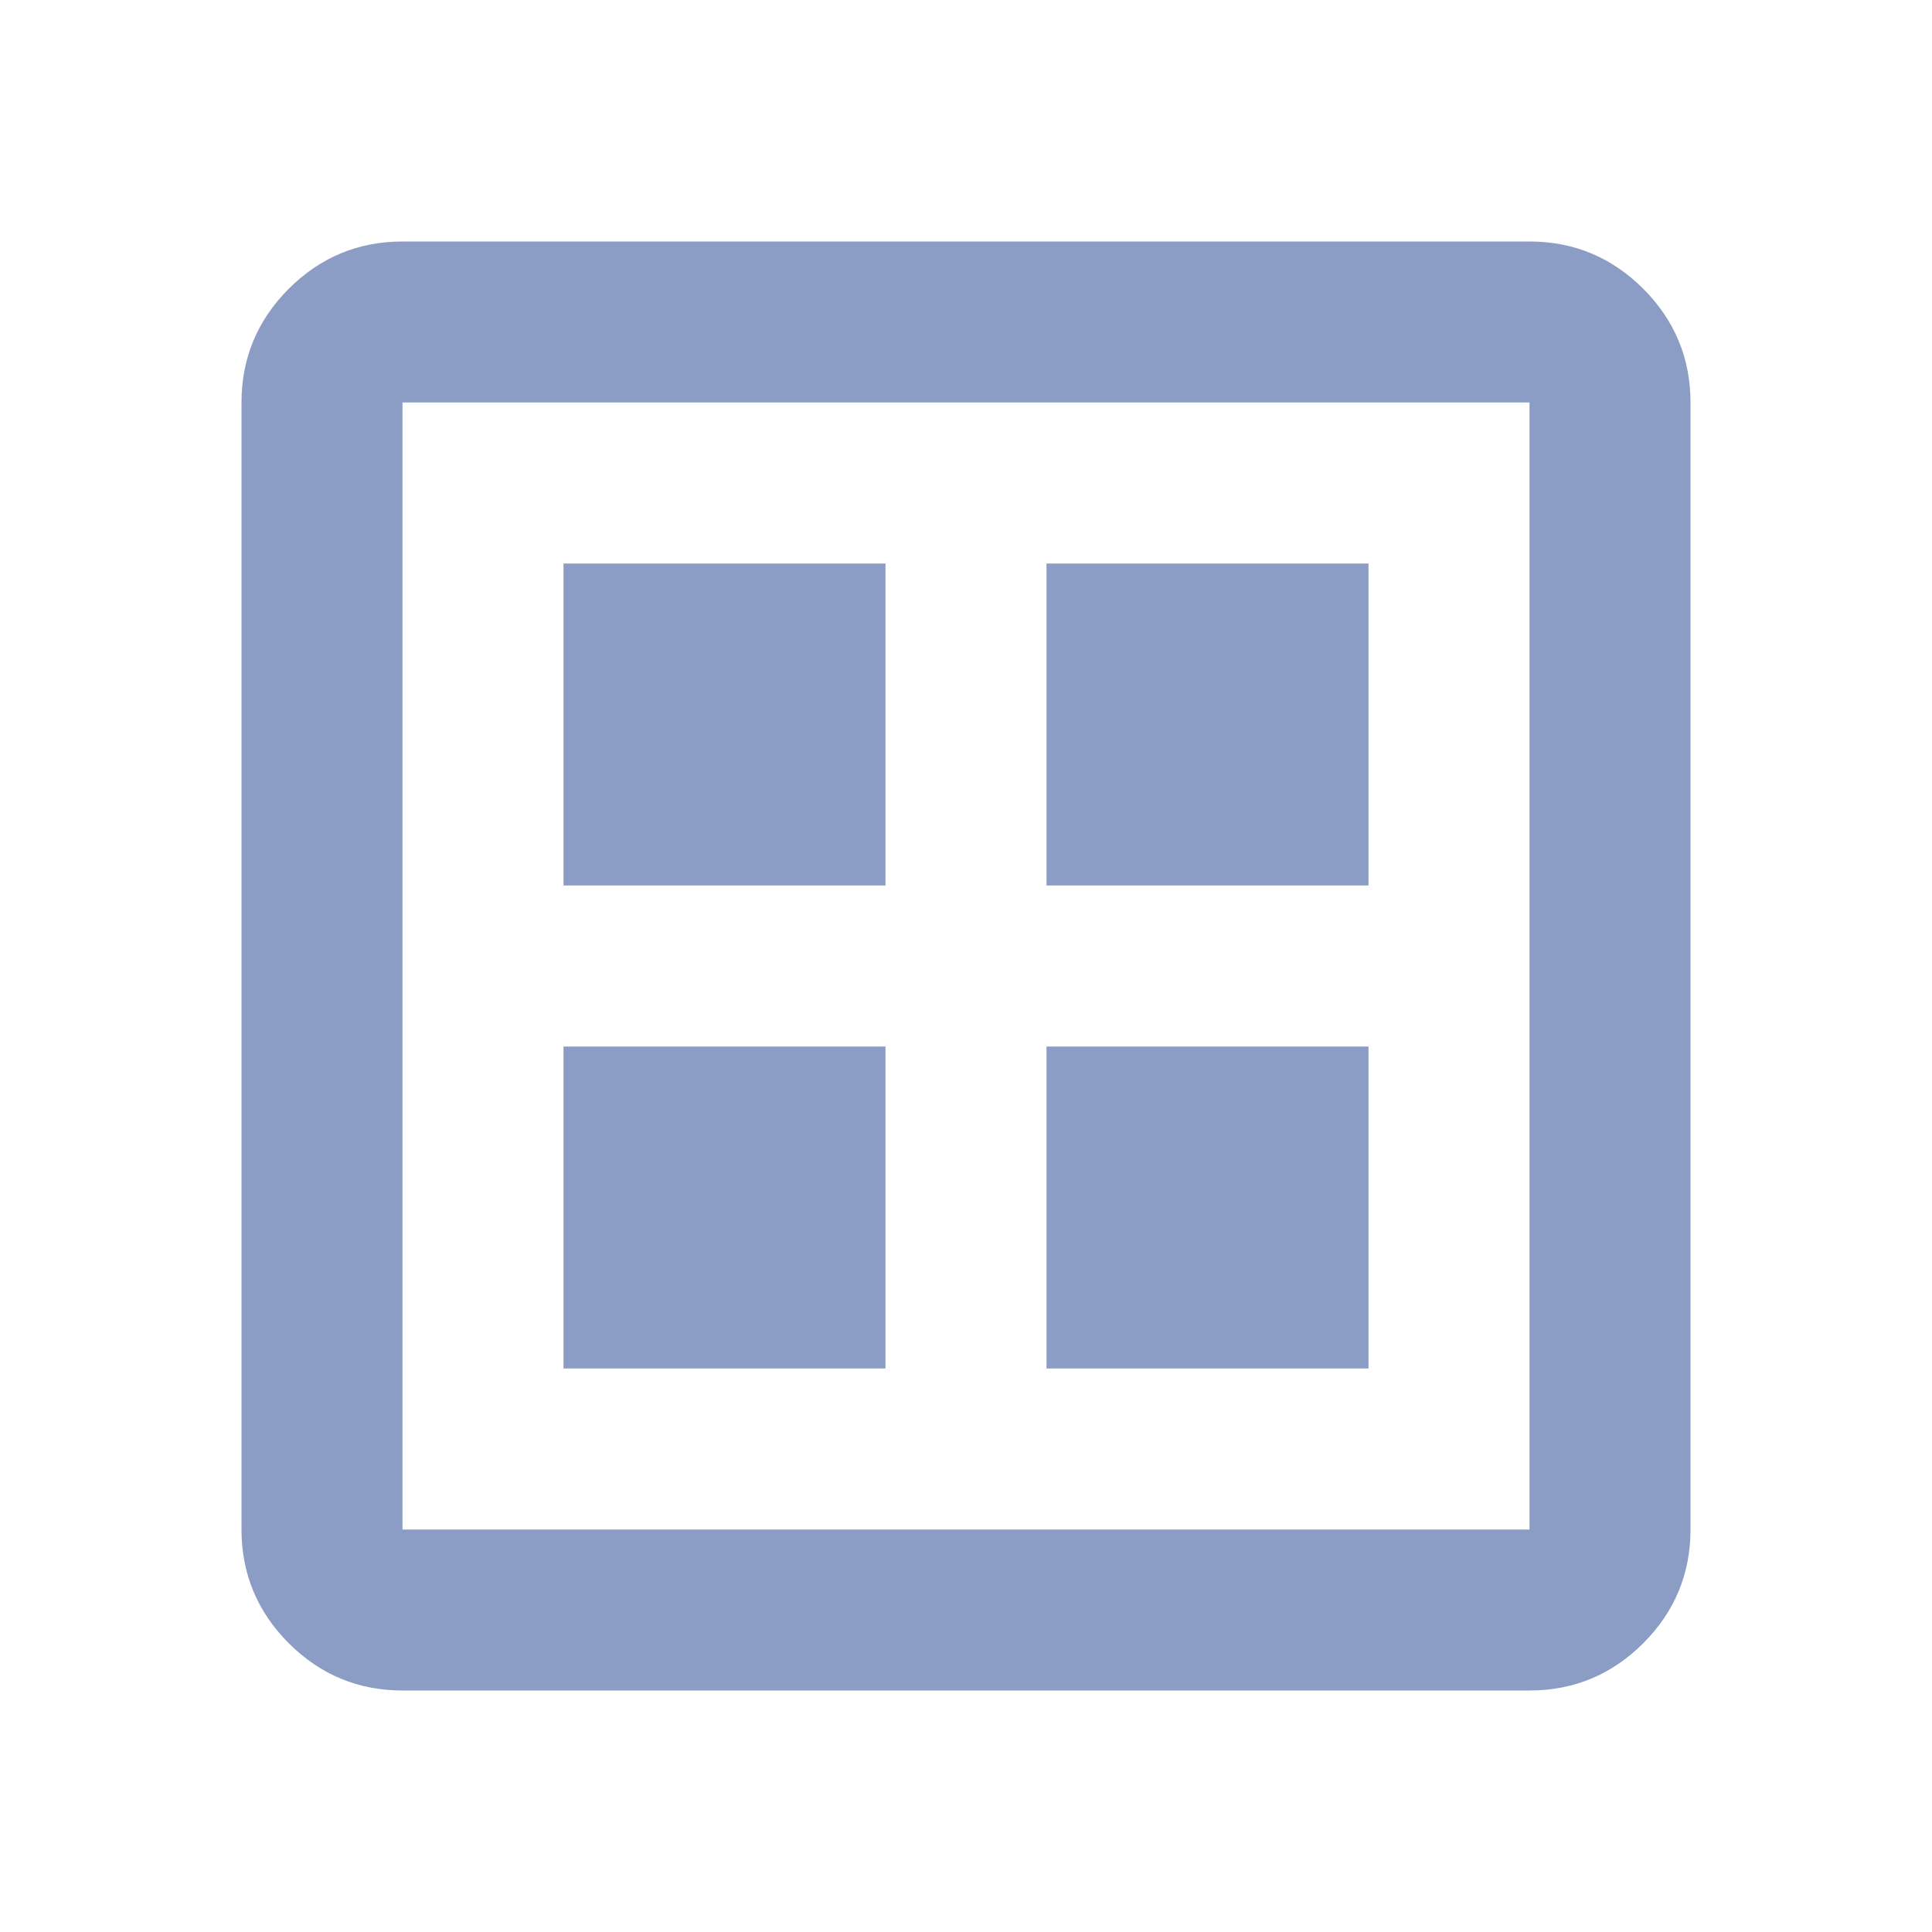
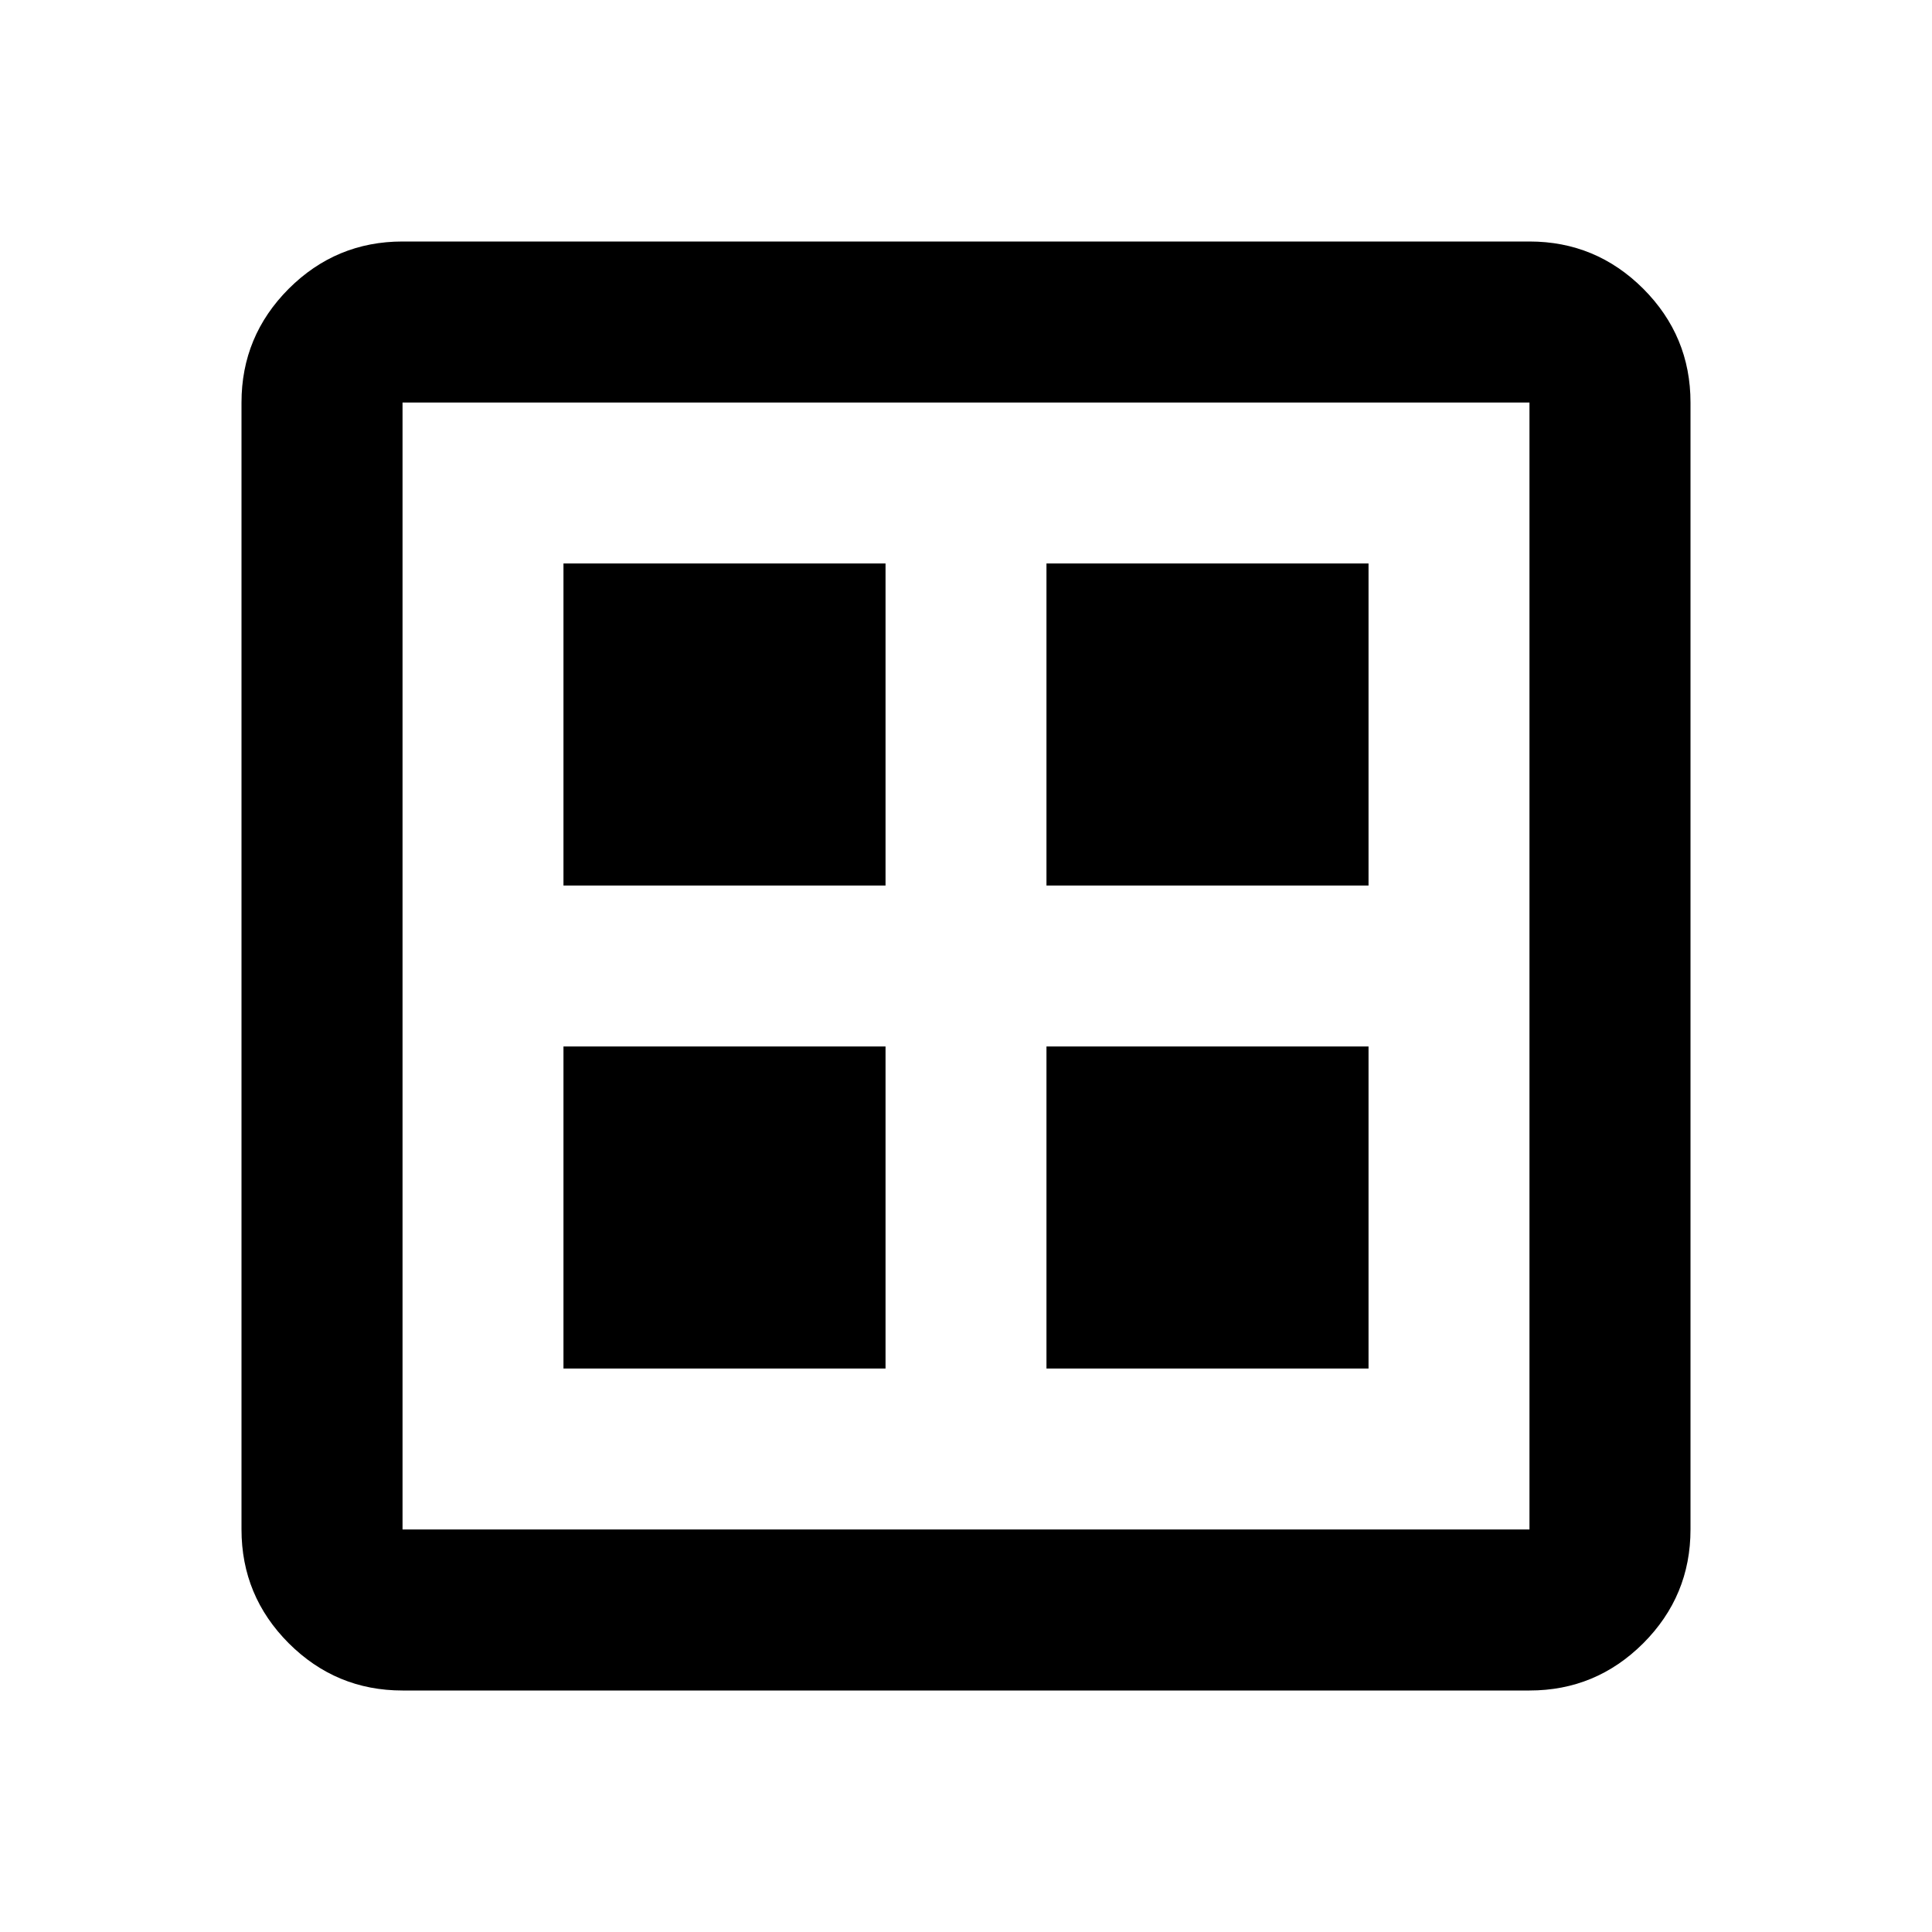
- <svg xmlns="http://www.w3.org/2000/svg" width="24" height="24" viewBox="0 0 24 24" fill="none">
-   <g id="ic-datasets">
-     <path id="ic" d="M7 17H11V13H7V17ZM13 17H17V13H13V17ZM7 11H11V7H7V11ZM13 11H17V7H13V11ZM5 21C4.45 21 3.979 20.804 3.587 20.413C3.196 20.021 3 19.55 3 19V5C3 4.45 3.196 3.979 3.587 3.587C3.979 3.196 4.45 3 5 3H19C19.55 3 20.021 3.196 20.413 3.587C20.804 3.979 21 4.45 21 5V19C21 19.55 20.804 20.021 20.413 20.413C20.021 20.804 19.55 21 19 21H5ZM5 19H19V5H5V19Z" fill="#8C9DC5" />
-   </g>
+ <svg xmlns="http://www.w3.org/2000/svg" width="20" height="20" viewBox="0 0 20 20" fill="none">
+   <path d="M5.833 14.167H9.167V10.833H5.833V14.167ZM10.833 14.167H14.167V10.833H10.833V14.167ZM5.833 9.167H9.167V5.833H5.833V9.167ZM10.833 9.167H14.167V5.833H10.833V9.167ZM4.167 17.5C3.708 17.5 3.316 17.337 2.989 17.011C2.663 16.684 2.5 16.292 2.5 15.833V4.167C2.5 3.708 2.663 3.316 2.989 2.989C3.316 2.663 3.708 2.5 4.167 2.5H15.833C16.292 2.5 16.684 2.663 17.011 2.989C17.337 3.316 17.5 3.708 17.5 4.167V15.833C17.5 16.292 17.337 16.684 17.011 17.011C16.684 17.337 16.292 17.5 15.833 17.5H4.167ZM4.167 15.833H15.833V4.167H4.167V15.833Z" fill="currentColor" />
</svg>
